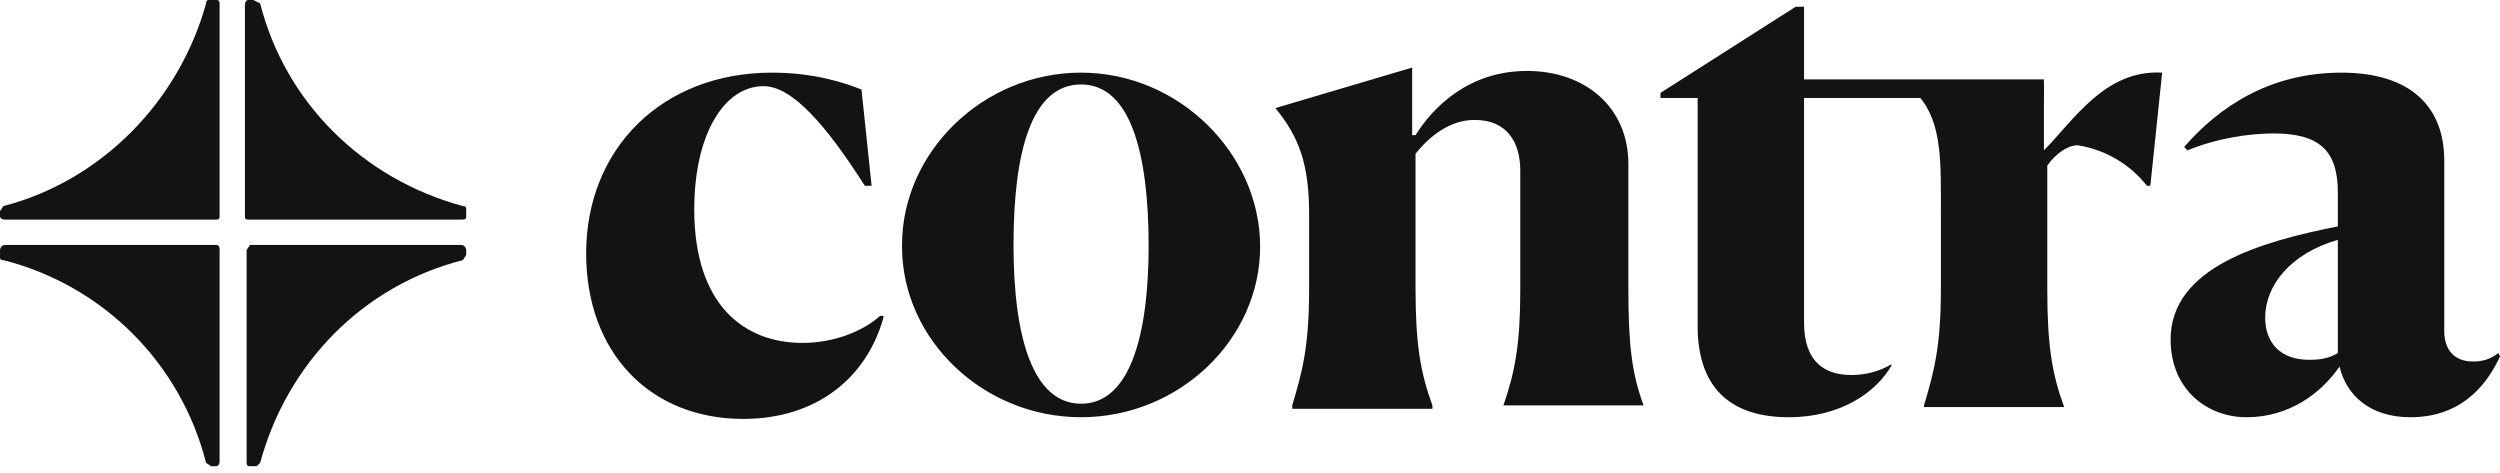
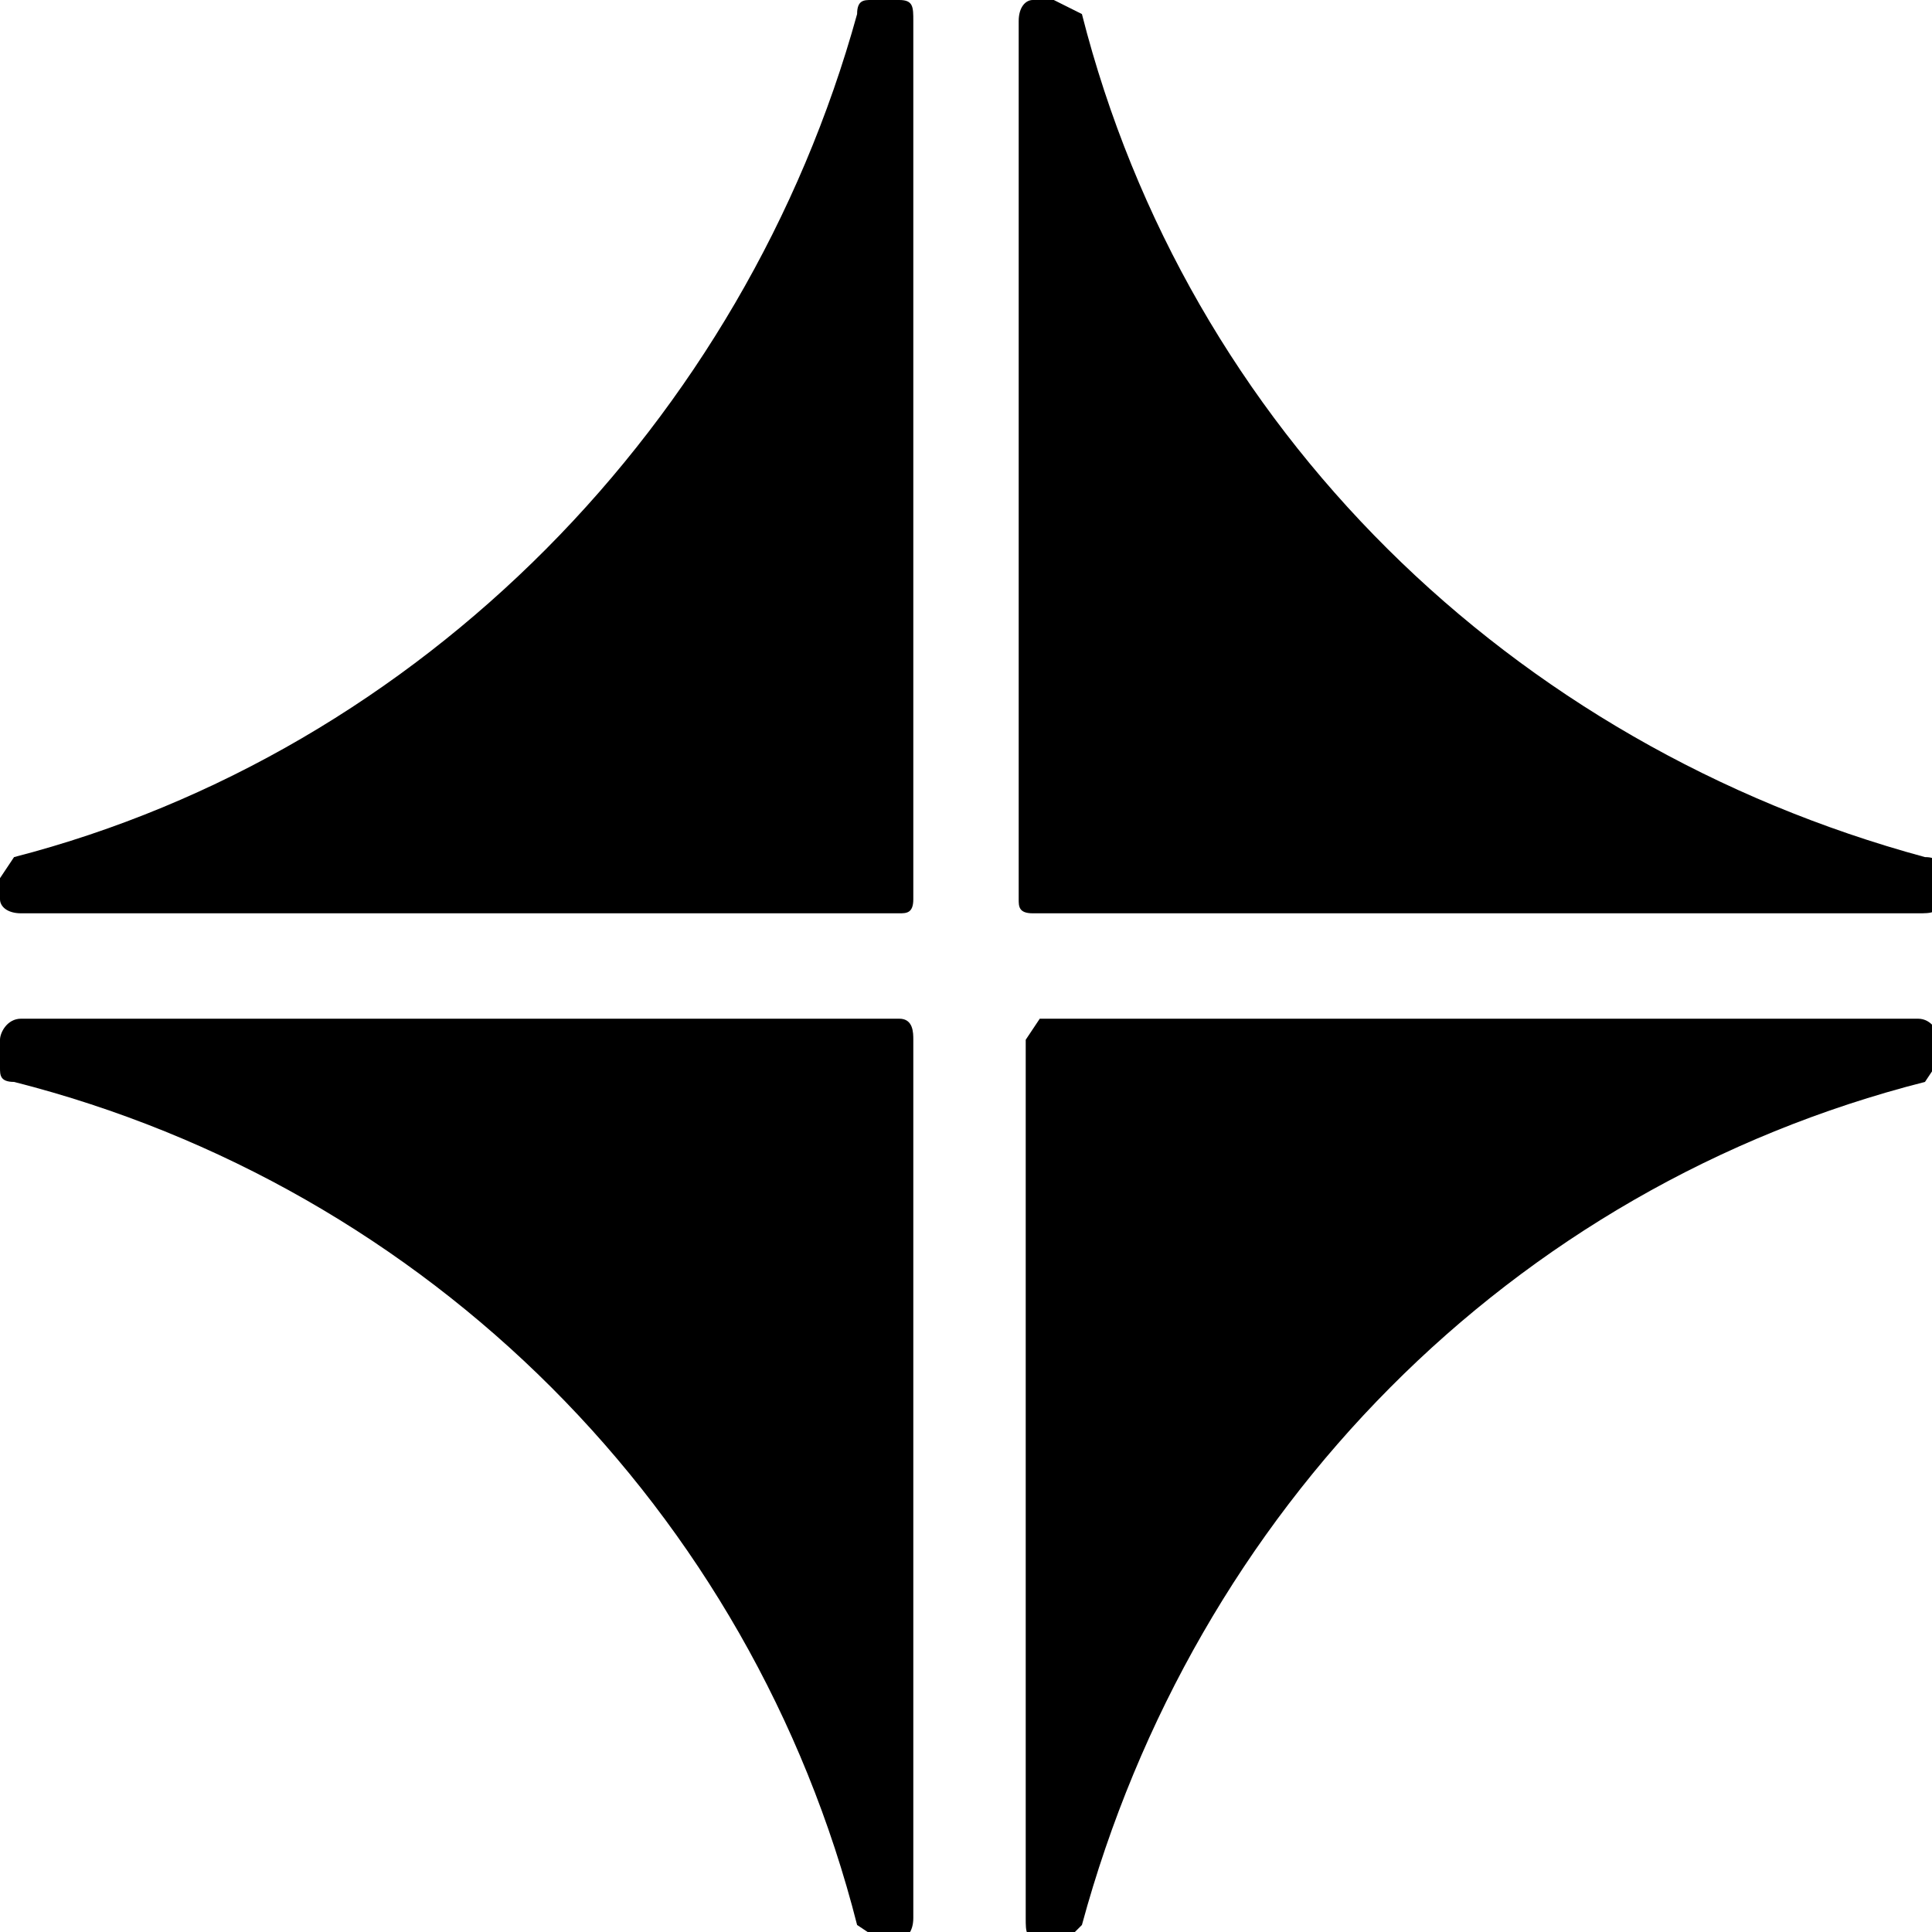
- <svg xmlns="http://www.w3.org/2000/svg" fill="rgba(19, 19, 19, 1)" viewBox="0 0 148 28">
-   <path d="M52.3 18.8c-1 3.6-4 6-8.3 6-5.5 0-9.3-3.9-9.3-9.8 0-6.2 4.5-10.7 11-10.7 2.5 0 4.3.6 5.3 1l.6 5.7h-.4c-2.3-3.6-4.3-5.9-6-5.9-2.3 0-4.1 2.8-4.1 7.3 0 5.7 3 7.9 6.4 7.9 1.9 0 3.6-.7 4.6-1.6h.2zM68 14.6C68 9 66.9 5 64 5s-4 3.9-4 9.5 1.2 9.4 4 9.4 4-3.8 4-9.4m-14.6 0C53.4 9 58.2 4.3 64 4.3s10.6 4.8 10.6 10.3c0 5.5-4.8 10.1-10.6 10.1s-10.6-4.6-10.6-10.1M84.8 24.2h-8.3V24c.6-2 1-3.5 1-6.9v-4.4c0-3-.6-4.6-2-6.3L83.6 4v4h.2c1-1.6 3.1-3.8 6.6-3.8 3.5 0 6 2.2 6 5.5v7.4c0 3.3.2 5 .9 6.9H89c.7-2 1-3.7 1-6.8v-7.1c0-1.7-.8-3-2.7-3-1.5 0-2.7 1-3.5 2v8c0 3.3.3 5 1 6.9zM100.5 19.3V5.8h-2.2v-.3l8-5.1h.5V5H121v.8h-14.2v13.3c0 2.4 1.3 3.1 2.8 3.1 1.4 0 2.3-.6 2.3-.6h.1c-.9 1.6-3 3.1-6.1 3.1-3.2 0-5.4-1.5-5.4-5.4" fill="rgba(19, 19, 19, 1)" />
-   <path d="M113.9 24.2V24c.6-2 1-3.5 1-6.9v-4.4c0-3 .1-5.4-1.3-7v-.1L121 5v3.9c1.7-1.7 3.6-4.8 7-4.6l-.7 6.7h-.2a6.5 6.5 0 00-4.1-2.4c-.6 0-1.3.5-1.8 1.2v7.4c0 3.3.3 5 1 6.9h-8.3zM138.4 21v-6.8c-2.8.8-4.3 2.7-4.3 4.6 0 1.5.9 2.5 2.6 2.5.7 0 1.2-.1 1.7-.4m.1.8c-1.1 1.6-3 3-5.5 3-2.4 0-4.5-1.7-4.5-4.6 0-4.3 5.4-5.8 9.9-6.7v-2c0-2.4-1-3.5-3.8-3.5-1.5 0-3.4.3-5.1 1l-.2-.2c2-2.3 5-4.4 9.3-4.4 4.2 0 6.1 2.1 6.1 5.2v10.1c0 1 .5 1.8 1.7 1.8.5 0 1-.1 1.5-.5l.1.2c-.6 1.3-2 3.6-5.3 3.6-2.4 0-3.8-1.3-4.2-3" fill="rgba(19, 19, 19, 1)" />
-   <path d="M105.5 5.7H121v-1h-15.5v1zM14.8 13h12.5c.2 0 .3 0 .3-.2v-.4c0-.1 0-.2-.2-.2-5.9-1.6-10.5-6.1-12-12L15 0h-.3c-.1 0-.2.1-.2.3v12.5c0 .1 0 .2.2.2zM14.8 27.6h.4l.2-.2c1.6-5.9 6.1-10.5 12-12l.2-.3v-.3c0-.1-.1-.3-.3-.3H14.8l-.2.3v12.5c0 .2 0 .3.2.3zM12.5 27.6h.3c.1 0 .2-.1.2-.3V14.8c0-.1 0-.3-.2-.3H.3c-.2 0-.3.2-.3.3v.4c0 .1 0 .2.2.2 5.9 1.5 10.5 6.1 12 12l.3.2zM.3 13h12.5c.1 0 .2 0 .2-.2V.3c0-.2 0-.3-.2-.3h-.4c-.1 0-.2 0-.2.2C10.6 6 6 10.7.2 12.2l-.2.3v.3c0 .1.1.2.3.2z" fill="rgba(19, 19, 19, 1)" />
+ <svg xmlns="http://www.w3.org/2000/svg" fill="currentColor" viewBox="0 0 27.5 27.5">
+   <path d="M105.5 5.7H121v-1h-15.5v1zM14.8 13h12.5c.2 0 .3 0 .3-.2v-.4c0-.1 0-.2-.2-.2-5.9-1.6-10.5-6.1-12-12L15 0h-.3c-.1 0-.2.1-.2.3v12.5c0 .1 0 .2.2.2zM14.8 27.6h.4l.2-.2c1.6-5.9 6.1-10.5 12-12l.2-.3v-.3c0-.1-.1-.3-.3-.3H14.8l-.2.3v12.5c0 .2 0 .3.2.3zM12.5 27.6h.3c.1 0 .2-.1.2-.3V14.8c0-.1 0-.3-.2-.3H.3c-.2 0-.3.2-.3.3v.4c0 .1 0 .2.2.2 5.9 1.5 10.5 6.1 12 12l.3.2zM.3 13h12.5c.1 0 .2 0 .2-.2V.3c0-.2 0-.3-.2-.3h-.4c-.1 0-.2 0-.2.2C10.6 6 6 10.7.2 12.2l-.2.3v.3c0 .1.1.2.3.2z" />
</svg>
